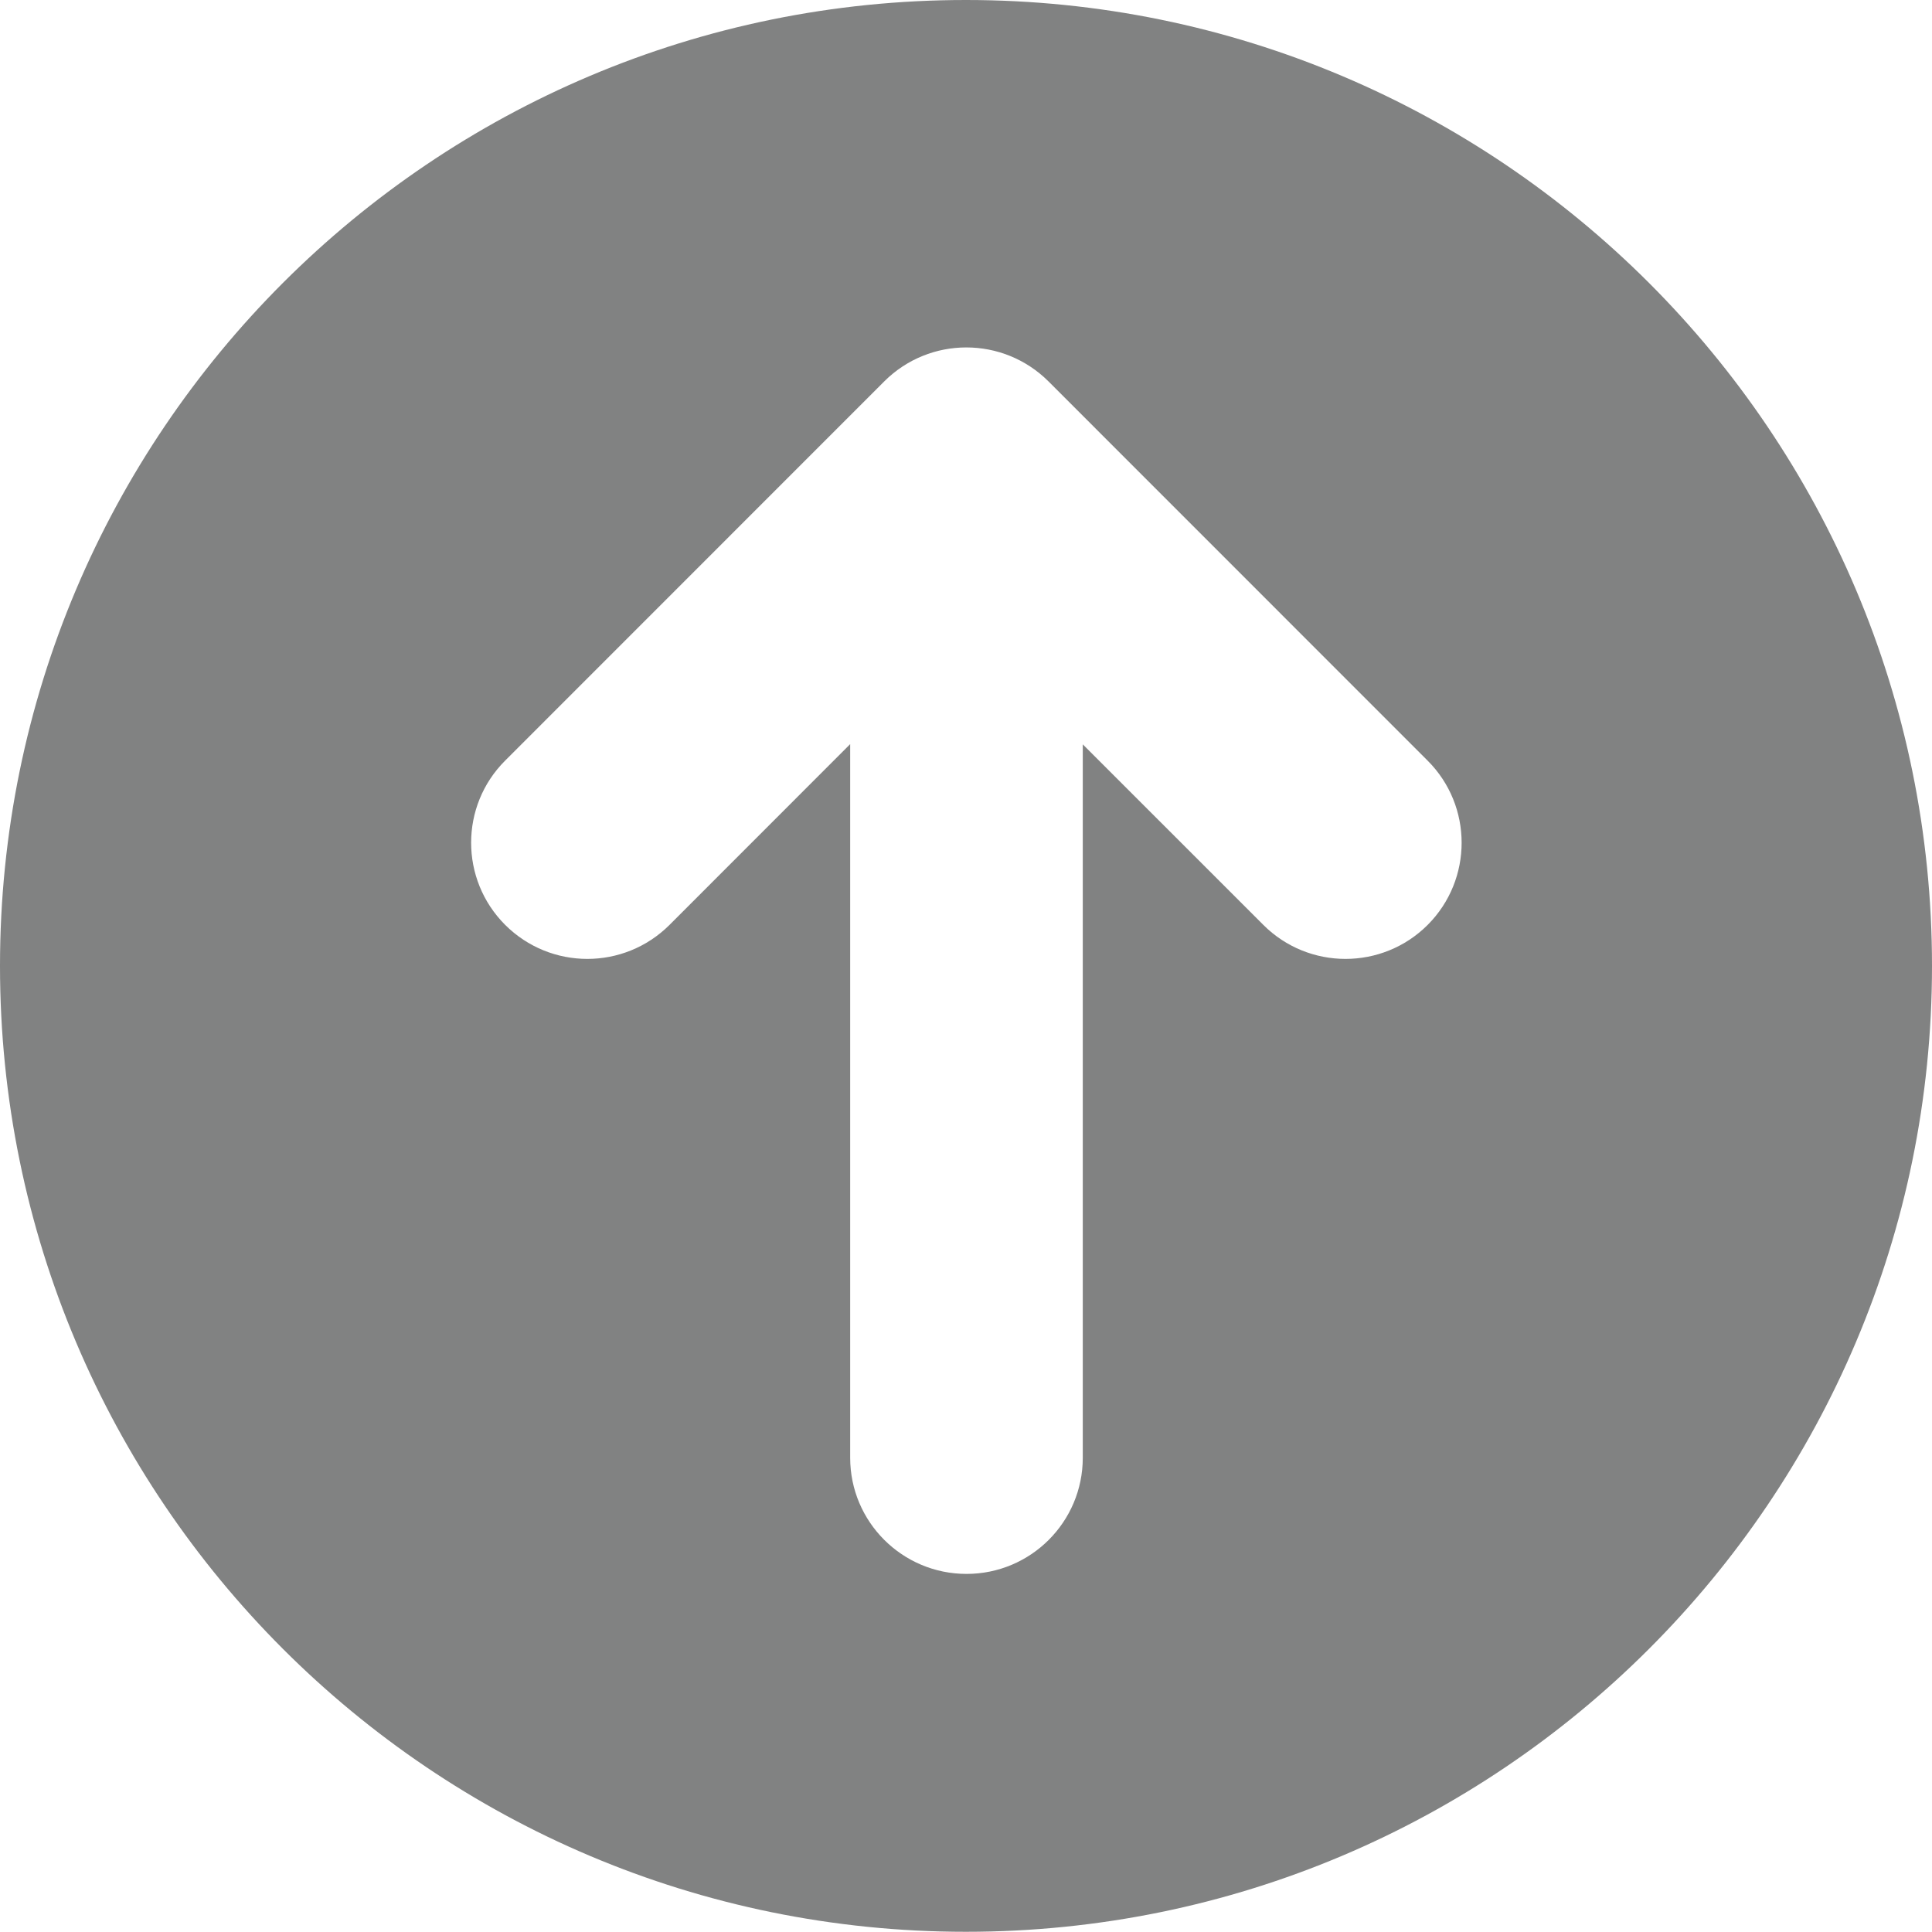
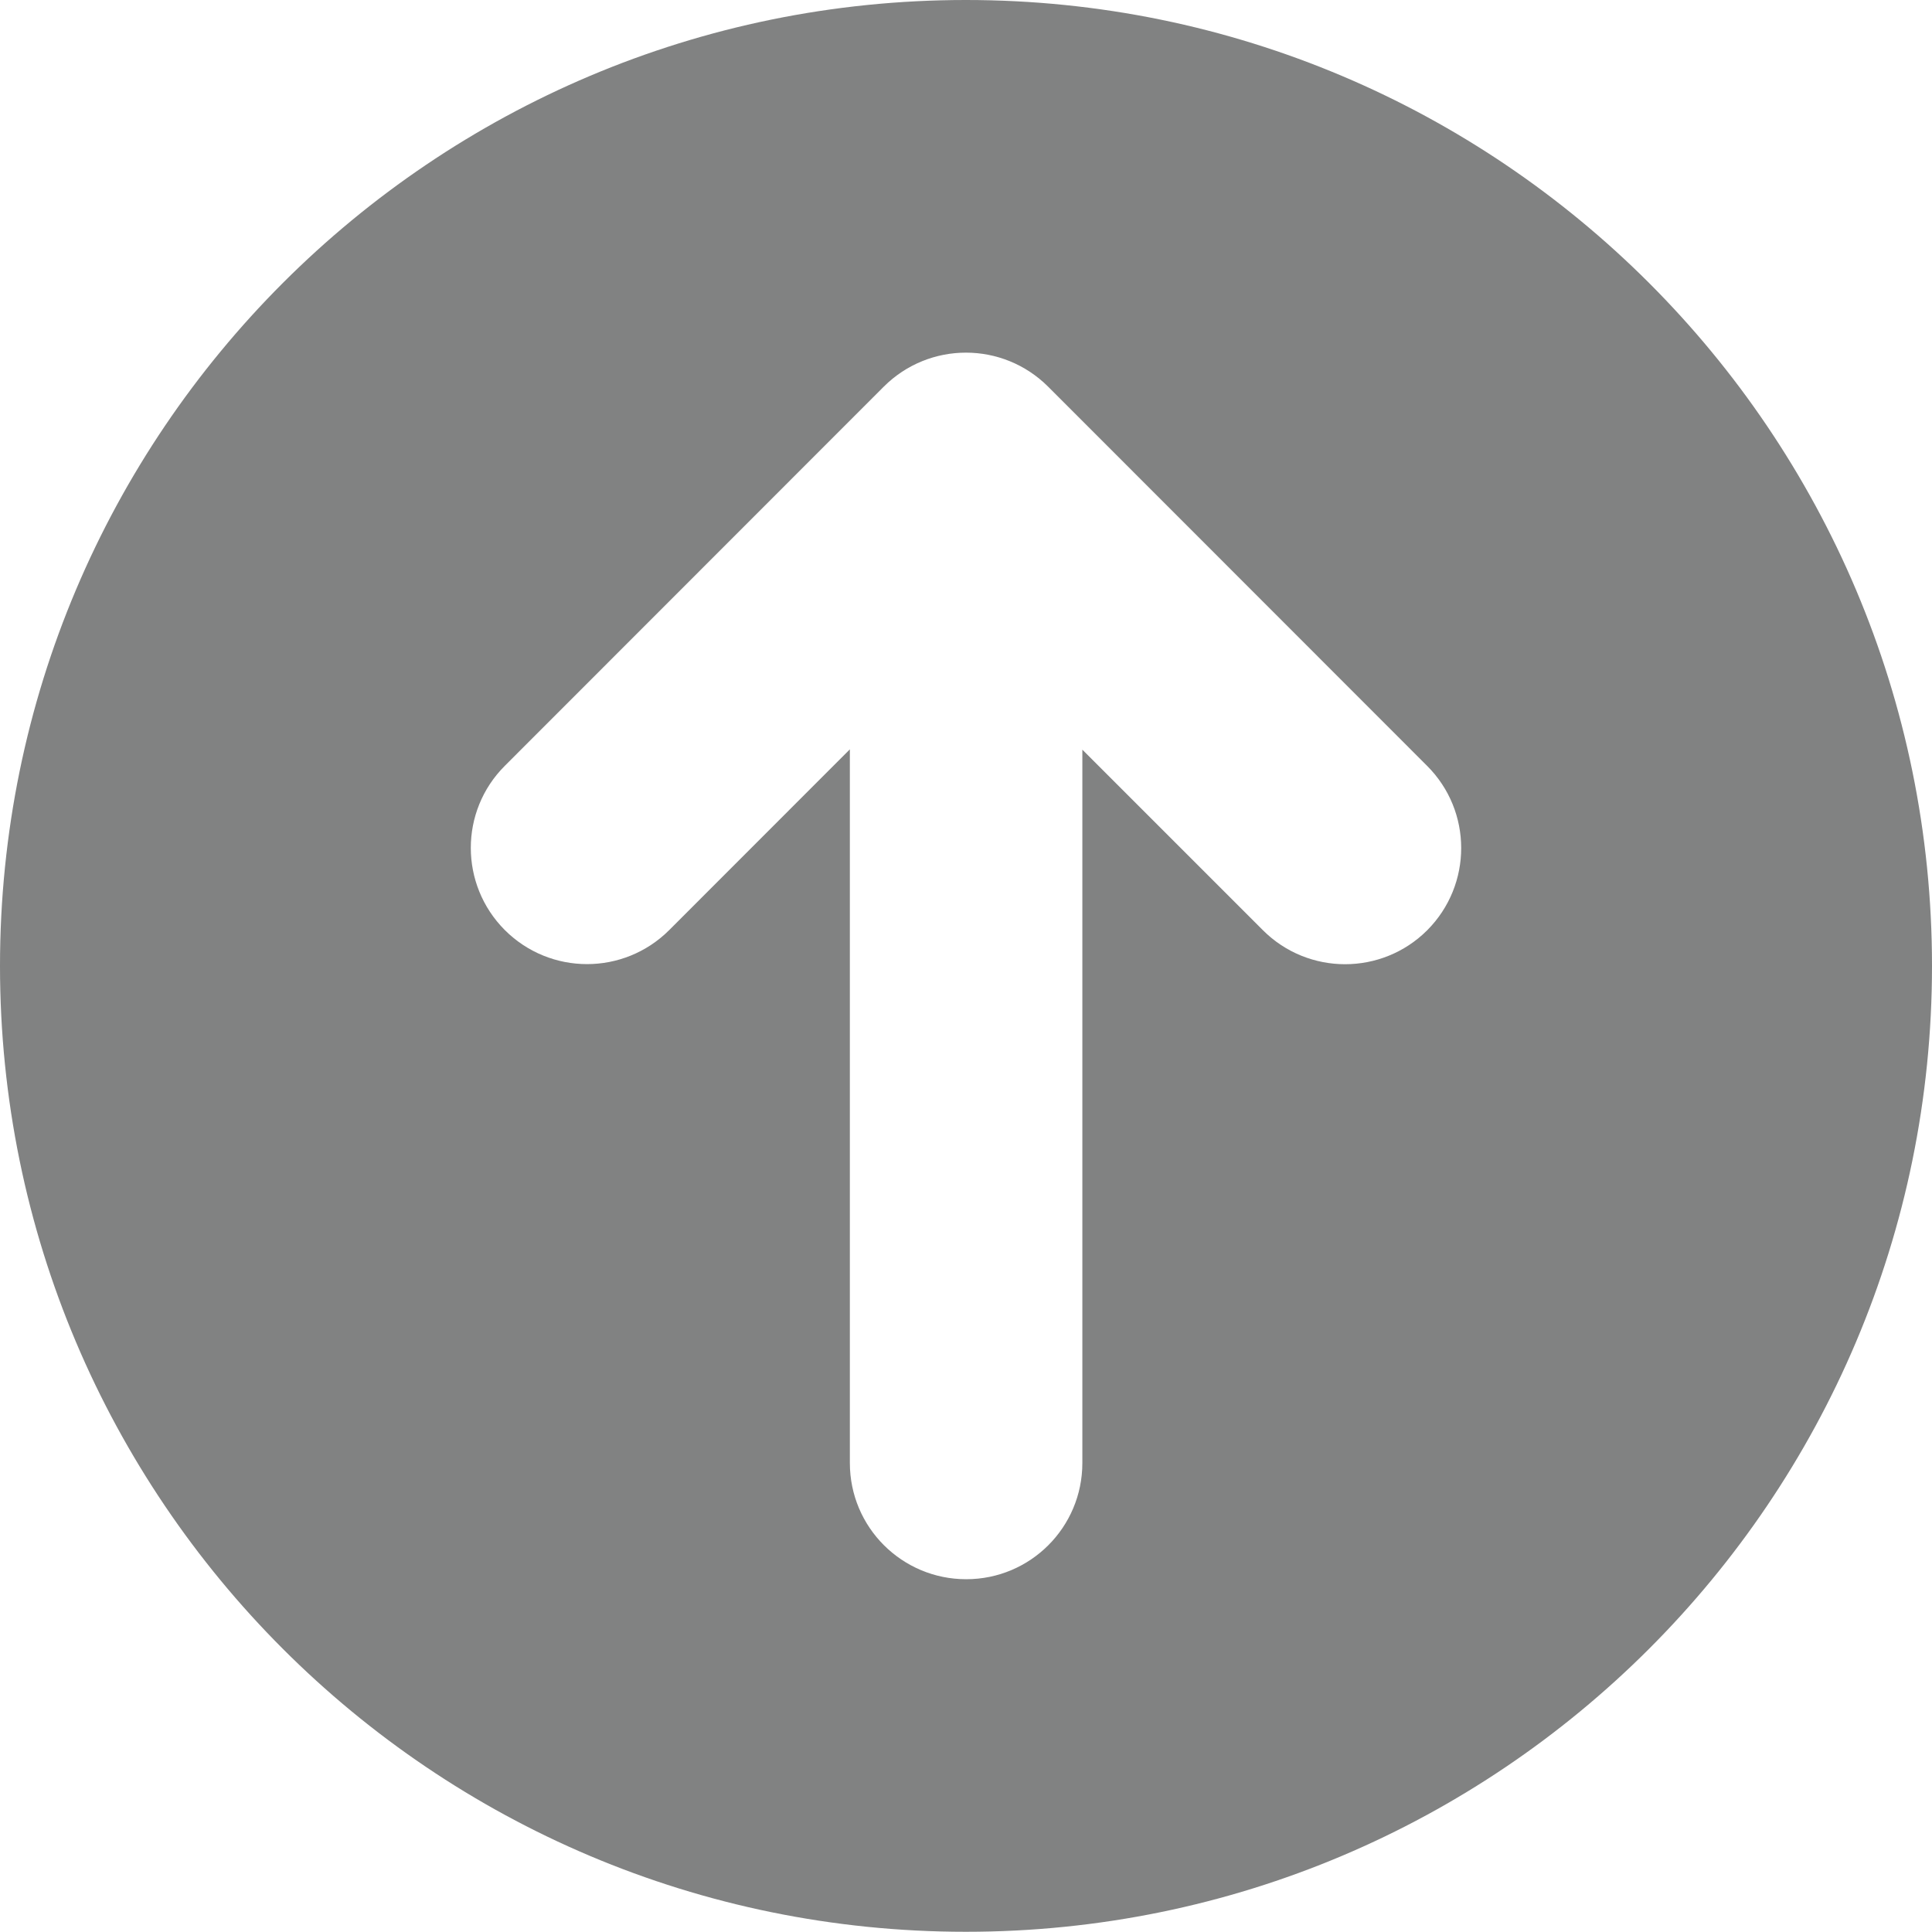
<svg xmlns="http://www.w3.org/2000/svg" version="1.1" id="Layer_1" x="0px" y="0px" width="18.182px" height="18.18px" viewBox="0 0 18.182 18.18" enable-background="new 0 0 18.182 18.18" xml:space="preserve">
-   <path fill="#818282" d="M9.09,0C4.07,0,0,4.07,0,9.09s4.07,9.09,9.09,9.09c5.021,0,9.092-4.07,9.092-9.09S14.111,0,9.09,0   M13.436,8.704L13.436,8.704c-0.427,0.427-1.12,0.427-1.547,0l-1.699-1.699v6.714c0,0.604-0.49,1.093-1.094,1.093  c-0.604,0-1.095-0.489-1.095-1.093V7.003l-1.7,1.701c-0.428,0.427-1.119,0.427-1.547,0c-0.427-0.427-0.427-1.12,0-1.546L8.321,3.59  c0.427-0.427,1.119-0.427,1.547,0l3.567,3.568C13.862,7.584,13.862,8.277,13.436,8.704" />
+   <path fill="#818282" d="M9.09,0C4.07,0,0,4.07,0,9.09c0,5.02,4.069,9.09,9.09,9.09s9.092-4.07,9.092-9.09  C18.182,4.07,14.111,0,9.09,0z M13.432,8.754c-0.427,0.427-1.12,0.427-1.547,0l-1.699-1.699v6.713c0,0.605-0.489,1.094-1.093,1.094  c-0.604,0-1.095-0.488-1.095-1.094V7.052l-1.7,1.701c-0.428,0.427-1.119,0.427-1.547,0c-0.427-0.428-0.427-1.12,0-1.546l3.566-3.568  c0.428-0.427,1.119-0.427,1.547,0l3.566,3.568C13.858,7.634,13.858,8.326,13.432,8.754z" />
</svg>
